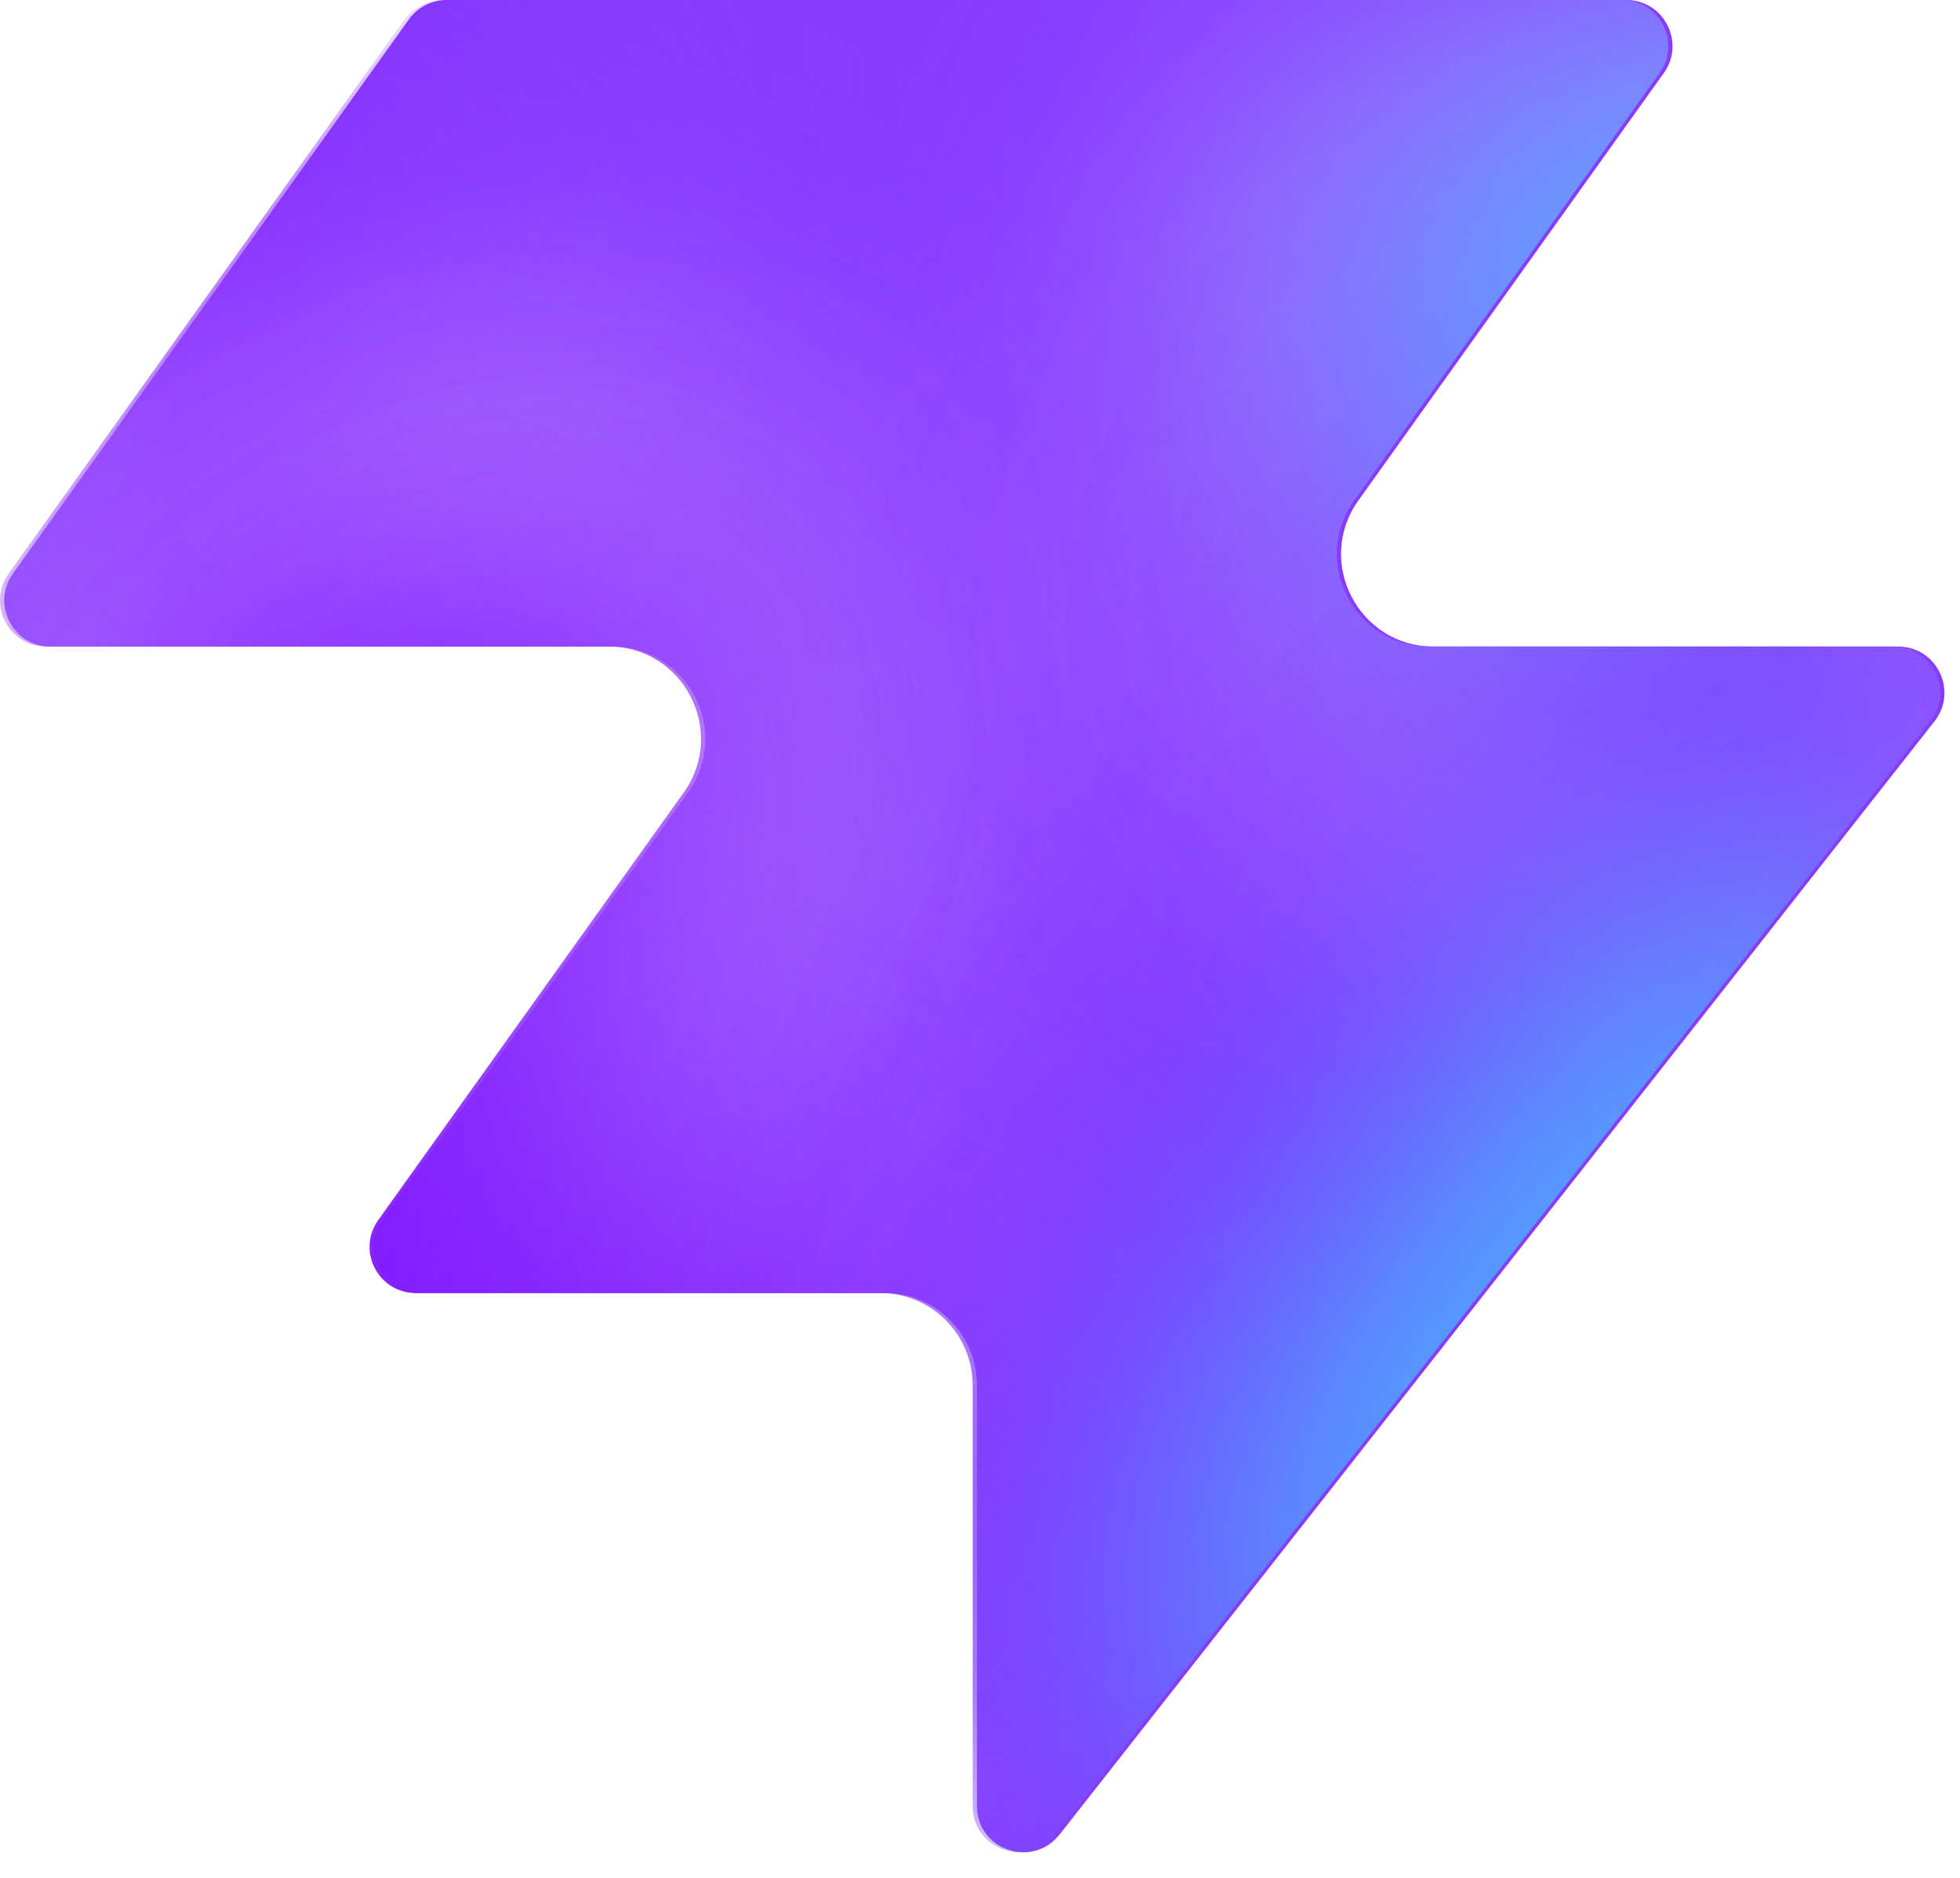
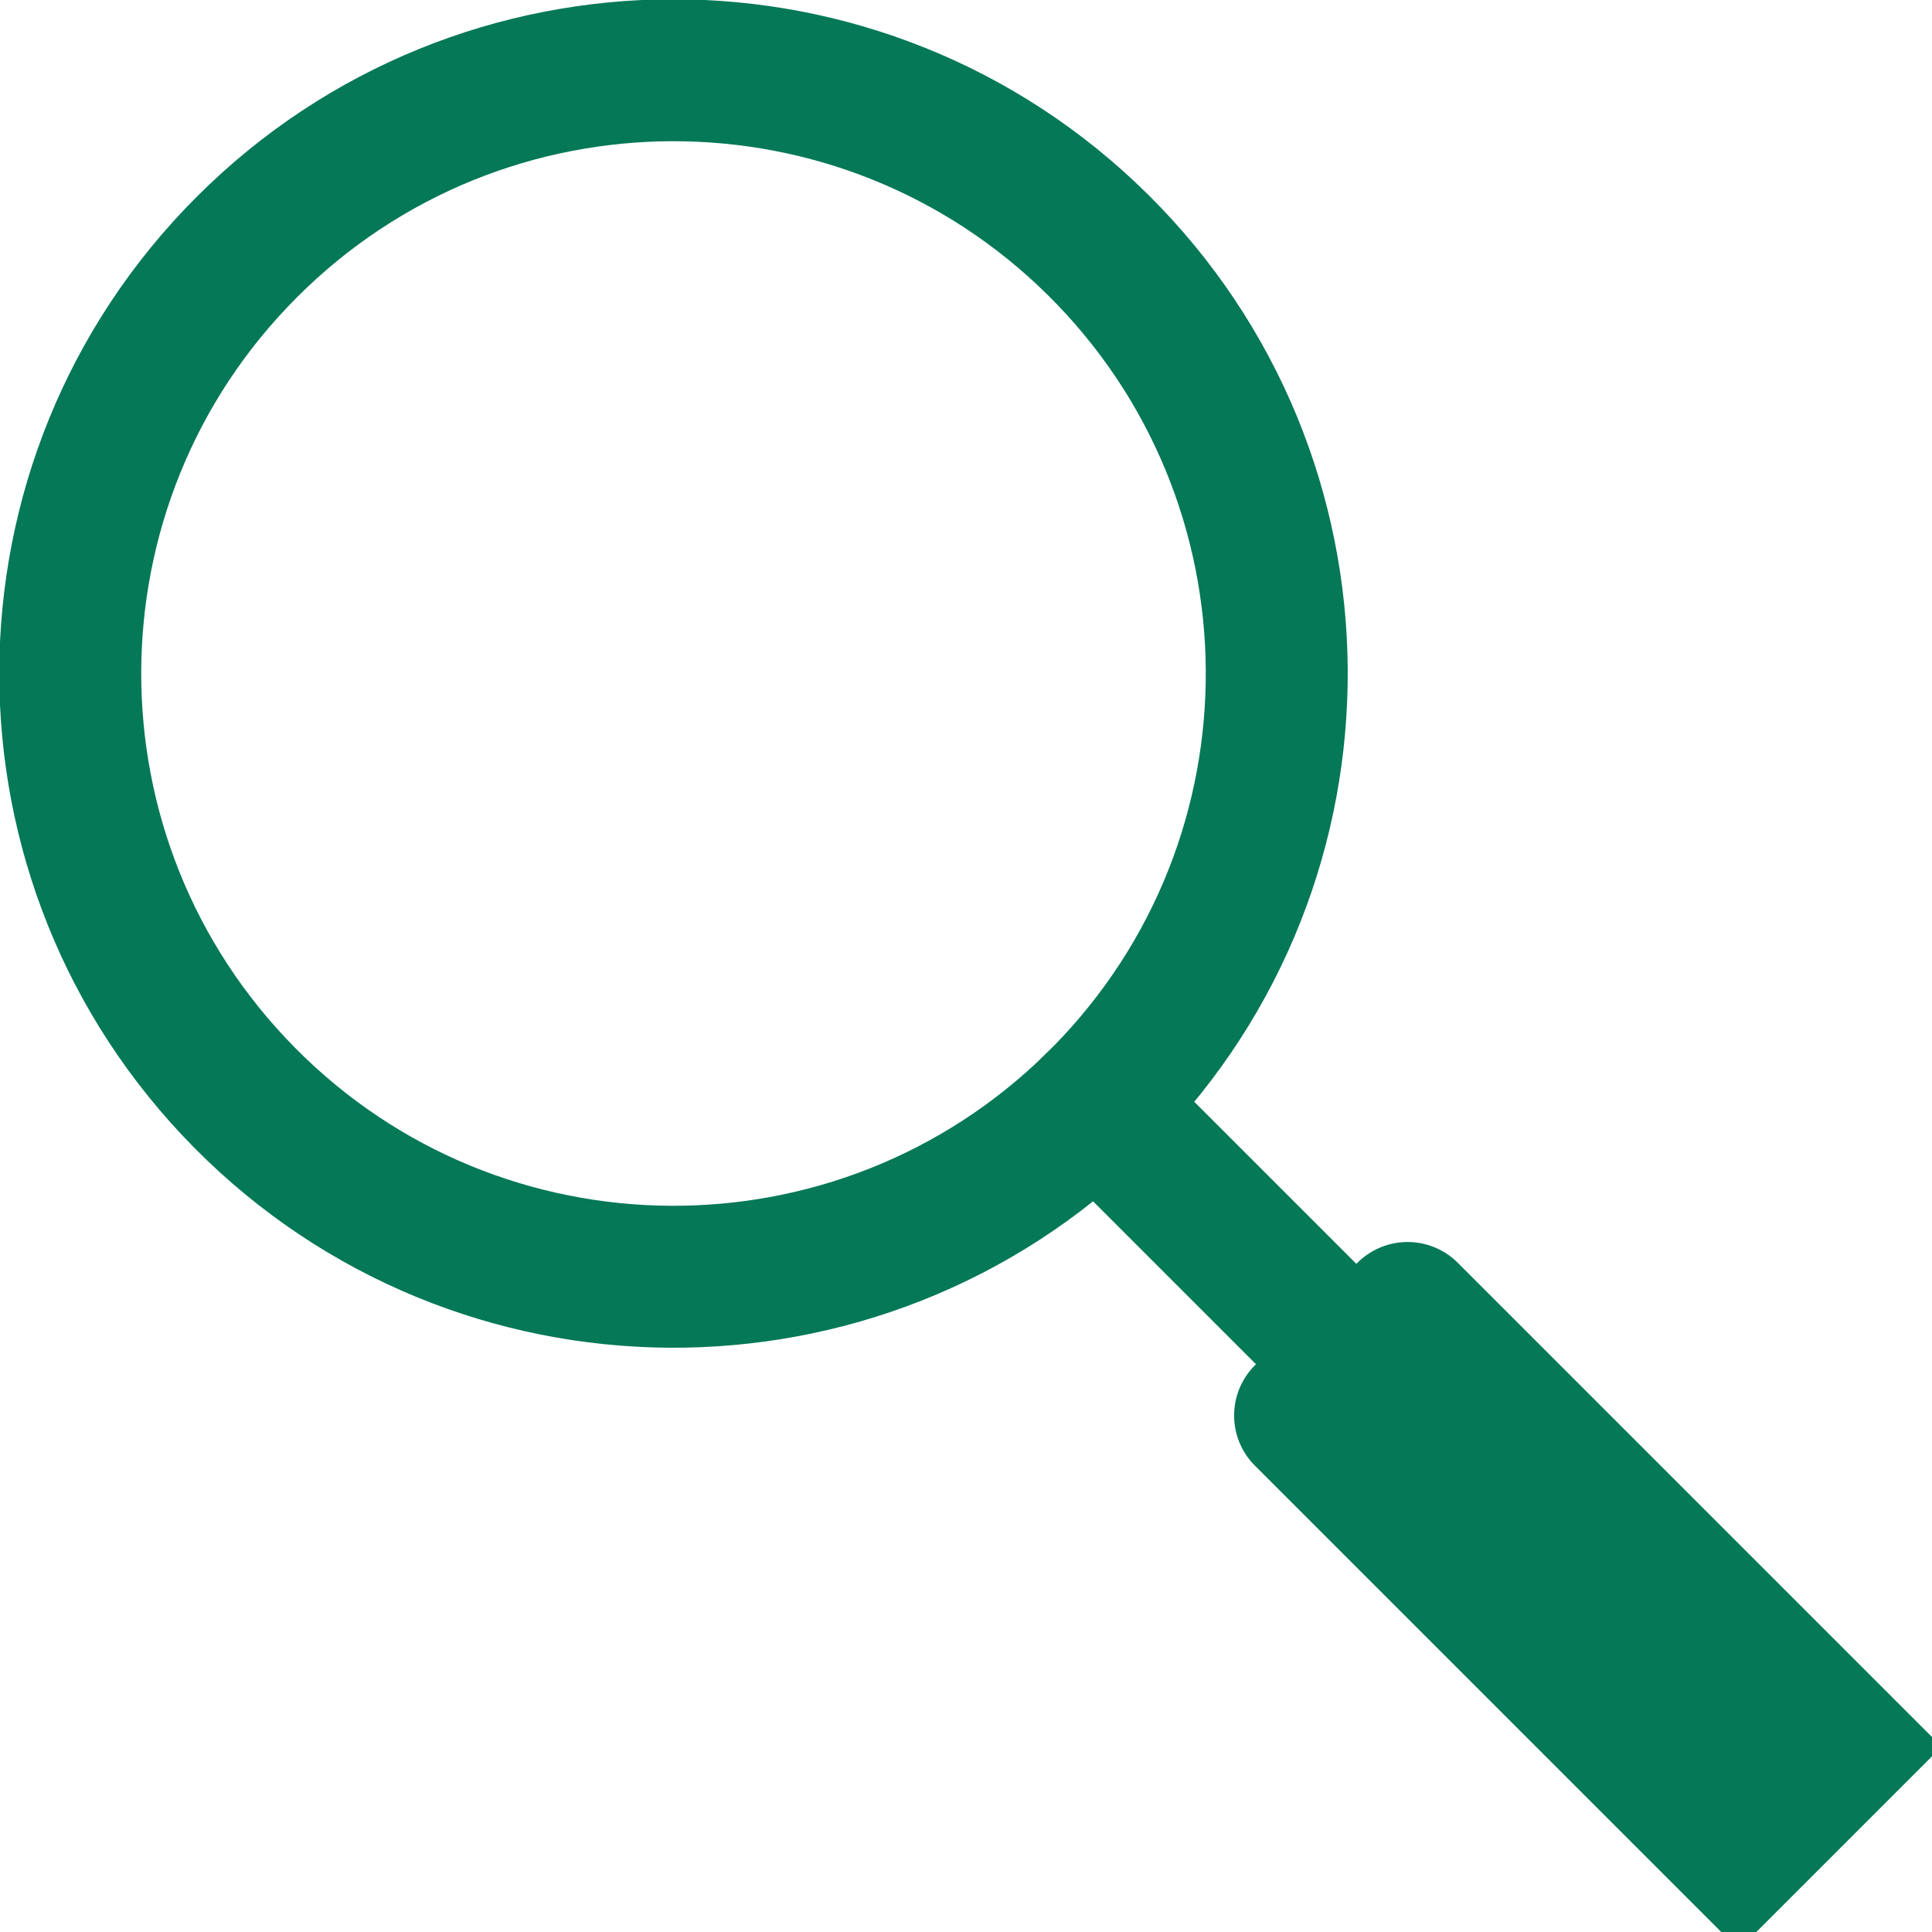
- <svg xmlns="http://www.w3.org/2000/svg" width="48" height="46" fill="none" viewBox="0 0 48 46">
-   <path fill="#863bff" d="M25.946 44.938c-.664.845-2.021.375-2.021-.698V33.937a2.26 2.26 0 0 0-2.262-2.262H10.287c-.92 0-1.456-1.04-.92-1.788l7.48-10.471c1.07-1.497 0-3.578-1.842-3.578H1.237c-.92 0-1.456-1.04-.92-1.788L10.013.474c.214-.297.556-.474.92-.474h28.894c.92 0 1.456 1.04.92 1.788l-7.48 10.471c-1.07 1.498 0 3.579 1.842 3.579h11.377c.943 0 1.473 1.088.89 1.83L25.947 44.94z" style="fill:#863bff;fill:color(display-p3 .525 .23 1);fill-opacity:1" />
-   <mask id="a" width="48" height="46" x="0" y="0" maskUnits="userSpaceOnUse" style="mask-type:alpha">
-     <path fill="#000" d="M25.842 44.938c-.664.844-2.021.375-2.021-.698V33.937a2.26 2.26 0 0 0-2.262-2.262H10.183c-.92 0-1.456-1.04-.92-1.788l7.48-10.471c1.07-1.498 0-3.579-1.842-3.579H1.133c-.92 0-1.456-1.04-.92-1.787L9.91.473c.214-.297.556-.474.92-.474h28.894c.92 0 1.456 1.04.92 1.788l-7.48 10.471c-1.07 1.498 0 3.578 1.842 3.578h11.377c.943 0 1.473 1.088.89 1.832L25.843 44.94z" style="fill:#000;fill-opacity:1" />
-   </mask>
-   <g mask="url(#a)">
-     <g filter="url(#b)">
-       <ellipse cx="5.508" cy="14.704" fill="#ede6ff" rx="5.508" ry="14.704" style="fill:#ede6ff;fill:color(display-p3 .927 .903 1);fill-opacity:1" transform="matrix(.00324 1 1 -.00324 -4.47 31.516)" />
-     </g>
-     <g filter="url(#c)">
-       <ellipse cx="10.399" cy="29.851" fill="#ede6ff" rx="10.399" ry="29.851" style="fill:#ede6ff;fill:color(display-p3 .927 .903 1);fill-opacity:1" transform="matrix(.00324 1 1 -.00324 -39.328 7.883)" />
-     </g>
-     <g filter="url(#d)">
-       <ellipse cx="5.508" cy="30.487" fill="#7e14ff" rx="5.508" ry="30.487" style="fill:#7e14ff;fill:color(display-p3 .492 .077 1);fill-opacity:1" transform="rotate(89.814 -25.913 -14.639)scale(1 -1)" />
-     </g>
-     <g filter="url(#e)">
-       <ellipse cx="5.508" cy="30.599" fill="#7e14ff" rx="5.508" ry="30.599" style="fill:#7e14ff;fill:color(display-p3 .492 .077 1);fill-opacity:1" transform="rotate(89.814 -32.644 -3.334)scale(1 -1)" />
-     </g>
-     <g filter="url(#f)">
-       <ellipse cx="5.508" cy="30.599" fill="#7e14ff" rx="5.508" ry="30.599" style="fill:#7e14ff;fill:color(display-p3 .492 .077 1);fill-opacity:1" transform="matrix(.00324 1 1 -.00324 -34.34 30.47)" />
-     </g>
-     <g filter="url(#g)">
-       <ellipse cx="14.072" cy="22.078" fill="#ede6ff" rx="14.072" ry="22.078" style="fill:#ede6ff;fill:color(display-p3 .927 .903 1);fill-opacity:1" transform="rotate(93.35 24.506 48.493)scale(-1 1)" />
-     </g>
-     <g filter="url(#h)">
-       <ellipse cx="3.47" cy="21.501" fill="#7e14ff" rx="3.47" ry="21.501" style="fill:#7e14ff;fill:color(display-p3 .492 .077 1);fill-opacity:1" transform="rotate(89.009 28.708 47.59)scale(-1 1)" />
-     </g>
-     <g filter="url(#i)">
-       <ellipse cx="3.47" cy="21.501" fill="#7e14ff" rx="3.47" ry="21.501" style="fill:#7e14ff;fill:color(display-p3 .492 .077 1);fill-opacity:1" transform="rotate(89.009 28.708 47.59)scale(-1 1)" />
-     </g>
-     <g filter="url(#j)">
-       <ellipse cx=".387" cy="8.972" fill="#7e14ff" rx="4.407" ry="29.108" style="fill:#7e14ff;fill:color(display-p3 .492 .077 1);fill-opacity:1" transform="rotate(39.51 .387 8.972)" />
-     </g>
-     <g filter="url(#k)">
-       <ellipse cx="47.523" cy="-6.092" fill="#7e14ff" rx="4.407" ry="29.108" style="fill:#7e14ff;fill:color(display-p3 .492 .077 1);fill-opacity:1" transform="rotate(37.892 47.523 -6.092)" />
-     </g>
-     <g filter="url(#l)">
-       <ellipse cx="41.412" cy="6.333" fill="#47bfff" rx="5.971" ry="9.665" style="fill:#47bfff;fill:color(display-p3 .28 .748 1);fill-opacity:1" transform="rotate(37.892 41.412 6.333)" />
-     </g>
-     <g filter="url(#m)">
-       <ellipse cx="-1.879" cy="38.332" fill="#7e14ff" rx="4.407" ry="29.108" style="fill:#7e14ff;fill:color(display-p3 .492 .077 1);fill-opacity:1" transform="rotate(37.892 -1.88 38.332)" />
-     </g>
-     <g filter="url(#n)">
-       <ellipse cx="-1.879" cy="38.332" fill="#7e14ff" rx="4.407" ry="29.108" style="fill:#7e14ff;fill:color(display-p3 .492 .077 1);fill-opacity:1" transform="rotate(37.892 -1.88 38.332)" />
-     </g>
-     <g filter="url(#o)">
-       <ellipse cx="35.651" cy="29.907" fill="#7e14ff" rx="4.407" ry="29.108" style="fill:#7e14ff;fill:color(display-p3 .492 .077 1);fill-opacity:1" transform="rotate(37.892 35.651 29.907)" />
-     </g>
-     <g filter="url(#p)">
-       <ellipse cx="38.418" cy="32.4" fill="#47bfff" rx="5.971" ry="15.297" style="fill:#47bfff;fill:color(display-p3 .28 .748 1);fill-opacity:1" transform="rotate(37.892 38.418 32.4)" />
-     </g>
-   </g>
-   <defs>
-     <filter id="b" width="60.045" height="41.654" x="-19.77" y="16.149" color-interpolation-filters="sRGB" filterUnits="userSpaceOnUse">
-       <feFlood flood-opacity="0" result="BackgroundImageFix" />
-       <feBlend in="SourceGraphic" in2="BackgroundImageFix" result="shape" />
-       <feGaussianBlur result="effect1_foregroundBlur_2002_17158" stdDeviation="7.659" />
-     </filter>
-     <filter id="c" width="90.34" height="51.437" x="-54.613" y="-7.533" color-interpolation-filters="sRGB" filterUnits="userSpaceOnUse">
-       <feFlood flood-opacity="0" result="BackgroundImageFix" />
-       <feBlend in="SourceGraphic" in2="BackgroundImageFix" result="shape" />
-       <feGaussianBlur result="effect1_foregroundBlur_2002_17158" stdDeviation="7.659" />
-     </filter>
-     <filter id="d" width="79.355" height="29.4" x="-49.64" y="2.03" color-interpolation-filters="sRGB" filterUnits="userSpaceOnUse">
-       <feFlood flood-opacity="0" result="BackgroundImageFix" />
-       <feBlend in="SourceGraphic" in2="BackgroundImageFix" result="shape" />
-       <feGaussianBlur result="effect1_foregroundBlur_2002_17158" stdDeviation="4.596" />
-     </filter>
-     <filter id="e" width="79.579" height="29.4" x="-45.045" y="20.029" color-interpolation-filters="sRGB" filterUnits="userSpaceOnUse">
-       <feFlood flood-opacity="0" result="BackgroundImageFix" />
-       <feBlend in="SourceGraphic" in2="BackgroundImageFix" result="shape" />
-       <feGaussianBlur result="effect1_foregroundBlur_2002_17158" stdDeviation="4.596" />
-     </filter>
-     <filter id="f" width="79.579" height="29.4" x="-43.513" y="21.178" color-interpolation-filters="sRGB" filterUnits="userSpaceOnUse">
-       <feFlood flood-opacity="0" result="BackgroundImageFix" />
-       <feBlend in="SourceGraphic" in2="BackgroundImageFix" result="shape" />
-       <feGaussianBlur result="effect1_foregroundBlur_2002_17158" stdDeviation="4.596" />
-     </filter>
-     <filter id="g" width="74.749" height="58.852" x="15.756" y="-17.901" color-interpolation-filters="sRGB" filterUnits="userSpaceOnUse">
-       <feFlood flood-opacity="0" result="BackgroundImageFix" />
-       <feBlend in="SourceGraphic" in2="BackgroundImageFix" result="shape" />
-       <feGaussianBlur result="effect1_foregroundBlur_2002_17158" stdDeviation="7.659" />
-     </filter>
-     <filter id="h" width="61.377" height="25.362" x="23.548" y="2.284" color-interpolation-filters="sRGB" filterUnits="userSpaceOnUse">
-       <feFlood flood-opacity="0" result="BackgroundImageFix" />
-       <feBlend in="SourceGraphic" in2="BackgroundImageFix" result="shape" />
-       <feGaussianBlur result="effect1_foregroundBlur_2002_17158" stdDeviation="4.596" />
-     </filter>
-     <filter id="i" width="61.377" height="25.362" x="23.548" y="2.284" color-interpolation-filters="sRGB" filterUnits="userSpaceOnUse">
-       <feFlood flood-opacity="0" result="BackgroundImageFix" />
-       <feBlend in="SourceGraphic" in2="BackgroundImageFix" result="shape" />
-       <feGaussianBlur result="effect1_foregroundBlur_2002_17158" stdDeviation="4.596" />
-     </filter>
-     <filter id="j" width="56.045" height="63.649" x="-27.636" y="-22.853" color-interpolation-filters="sRGB" filterUnits="userSpaceOnUse">
-       <feFlood flood-opacity="0" result="BackgroundImageFix" />
-       <feBlend in="SourceGraphic" in2="BackgroundImageFix" result="shape" />
-       <feGaussianBlur result="effect1_foregroundBlur_2002_17158" stdDeviation="4.596" />
-     </filter>
-     <filter id="k" width="54.814" height="64.646" x="20.116" y="-38.415" color-interpolation-filters="sRGB" filterUnits="userSpaceOnUse">
-       <feFlood flood-opacity="0" result="BackgroundImageFix" />
-       <feBlend in="SourceGraphic" in2="BackgroundImageFix" result="shape" />
-       <feGaussianBlur result="effect1_foregroundBlur_2002_17158" stdDeviation="4.596" />
-     </filter>
-     <filter id="l" width="33.541" height="35.313" x="24.641" y="-11.323" color-interpolation-filters="sRGB" filterUnits="userSpaceOnUse">
-       <feFlood flood-opacity="0" result="BackgroundImageFix" />
-       <feBlend in="SourceGraphic" in2="BackgroundImageFix" result="shape" />
-       <feGaussianBlur result="effect1_foregroundBlur_2002_17158" stdDeviation="4.596" />
-     </filter>
-     <filter id="m" width="54.814" height="64.646" x="-29.286" y="6.009" color-interpolation-filters="sRGB" filterUnits="userSpaceOnUse">
-       <feFlood flood-opacity="0" result="BackgroundImageFix" />
-       <feBlend in="SourceGraphic" in2="BackgroundImageFix" result="shape" />
-       <feGaussianBlur result="effect1_foregroundBlur_2002_17158" stdDeviation="4.596" />
-     </filter>
-     <filter id="n" width="54.814" height="64.646" x="-29.286" y="6.009" color-interpolation-filters="sRGB" filterUnits="userSpaceOnUse">
-       <feFlood flood-opacity="0" result="BackgroundImageFix" />
-       <feBlend in="SourceGraphic" in2="BackgroundImageFix" result="shape" />
-       <feGaussianBlur result="effect1_foregroundBlur_2002_17158" stdDeviation="4.596" />
-     </filter>
-     <filter id="o" width="54.814" height="64.646" x="8.244" y="-2.416" color-interpolation-filters="sRGB" filterUnits="userSpaceOnUse">
-       <feFlood flood-opacity="0" result="BackgroundImageFix" />
-       <feBlend in="SourceGraphic" in2="BackgroundImageFix" result="shape" />
-       <feGaussianBlur result="effect1_foregroundBlur_2002_17158" stdDeviation="4.596" />
-     </filter>
-     <filter id="p" width="39.409" height="43.623" x="18.713" y="10.588" color-interpolation-filters="sRGB" filterUnits="userSpaceOnUse">
-       <feFlood flood-opacity="0" result="BackgroundImageFix" />
-       <feBlend in="SourceGraphic" in2="BackgroundImageFix" result="shape" />
-       <feGaussianBlur result="effect1_foregroundBlur_2002_17158" stdDeviation="4.596" />
-     </filter>
-   </defs>
+ <svg xmlns="http://www.w3.org/2000/svg" width="490" height="490" viewBox="0 0 490 490">
+   <path fill="none" stroke="#047857" stroke-width="36" stroke-linecap="round" d="m280,278a153,153 0 1,0-2,2l170,170m-91-117 110,110-26,26-110-110" />
</svg>
